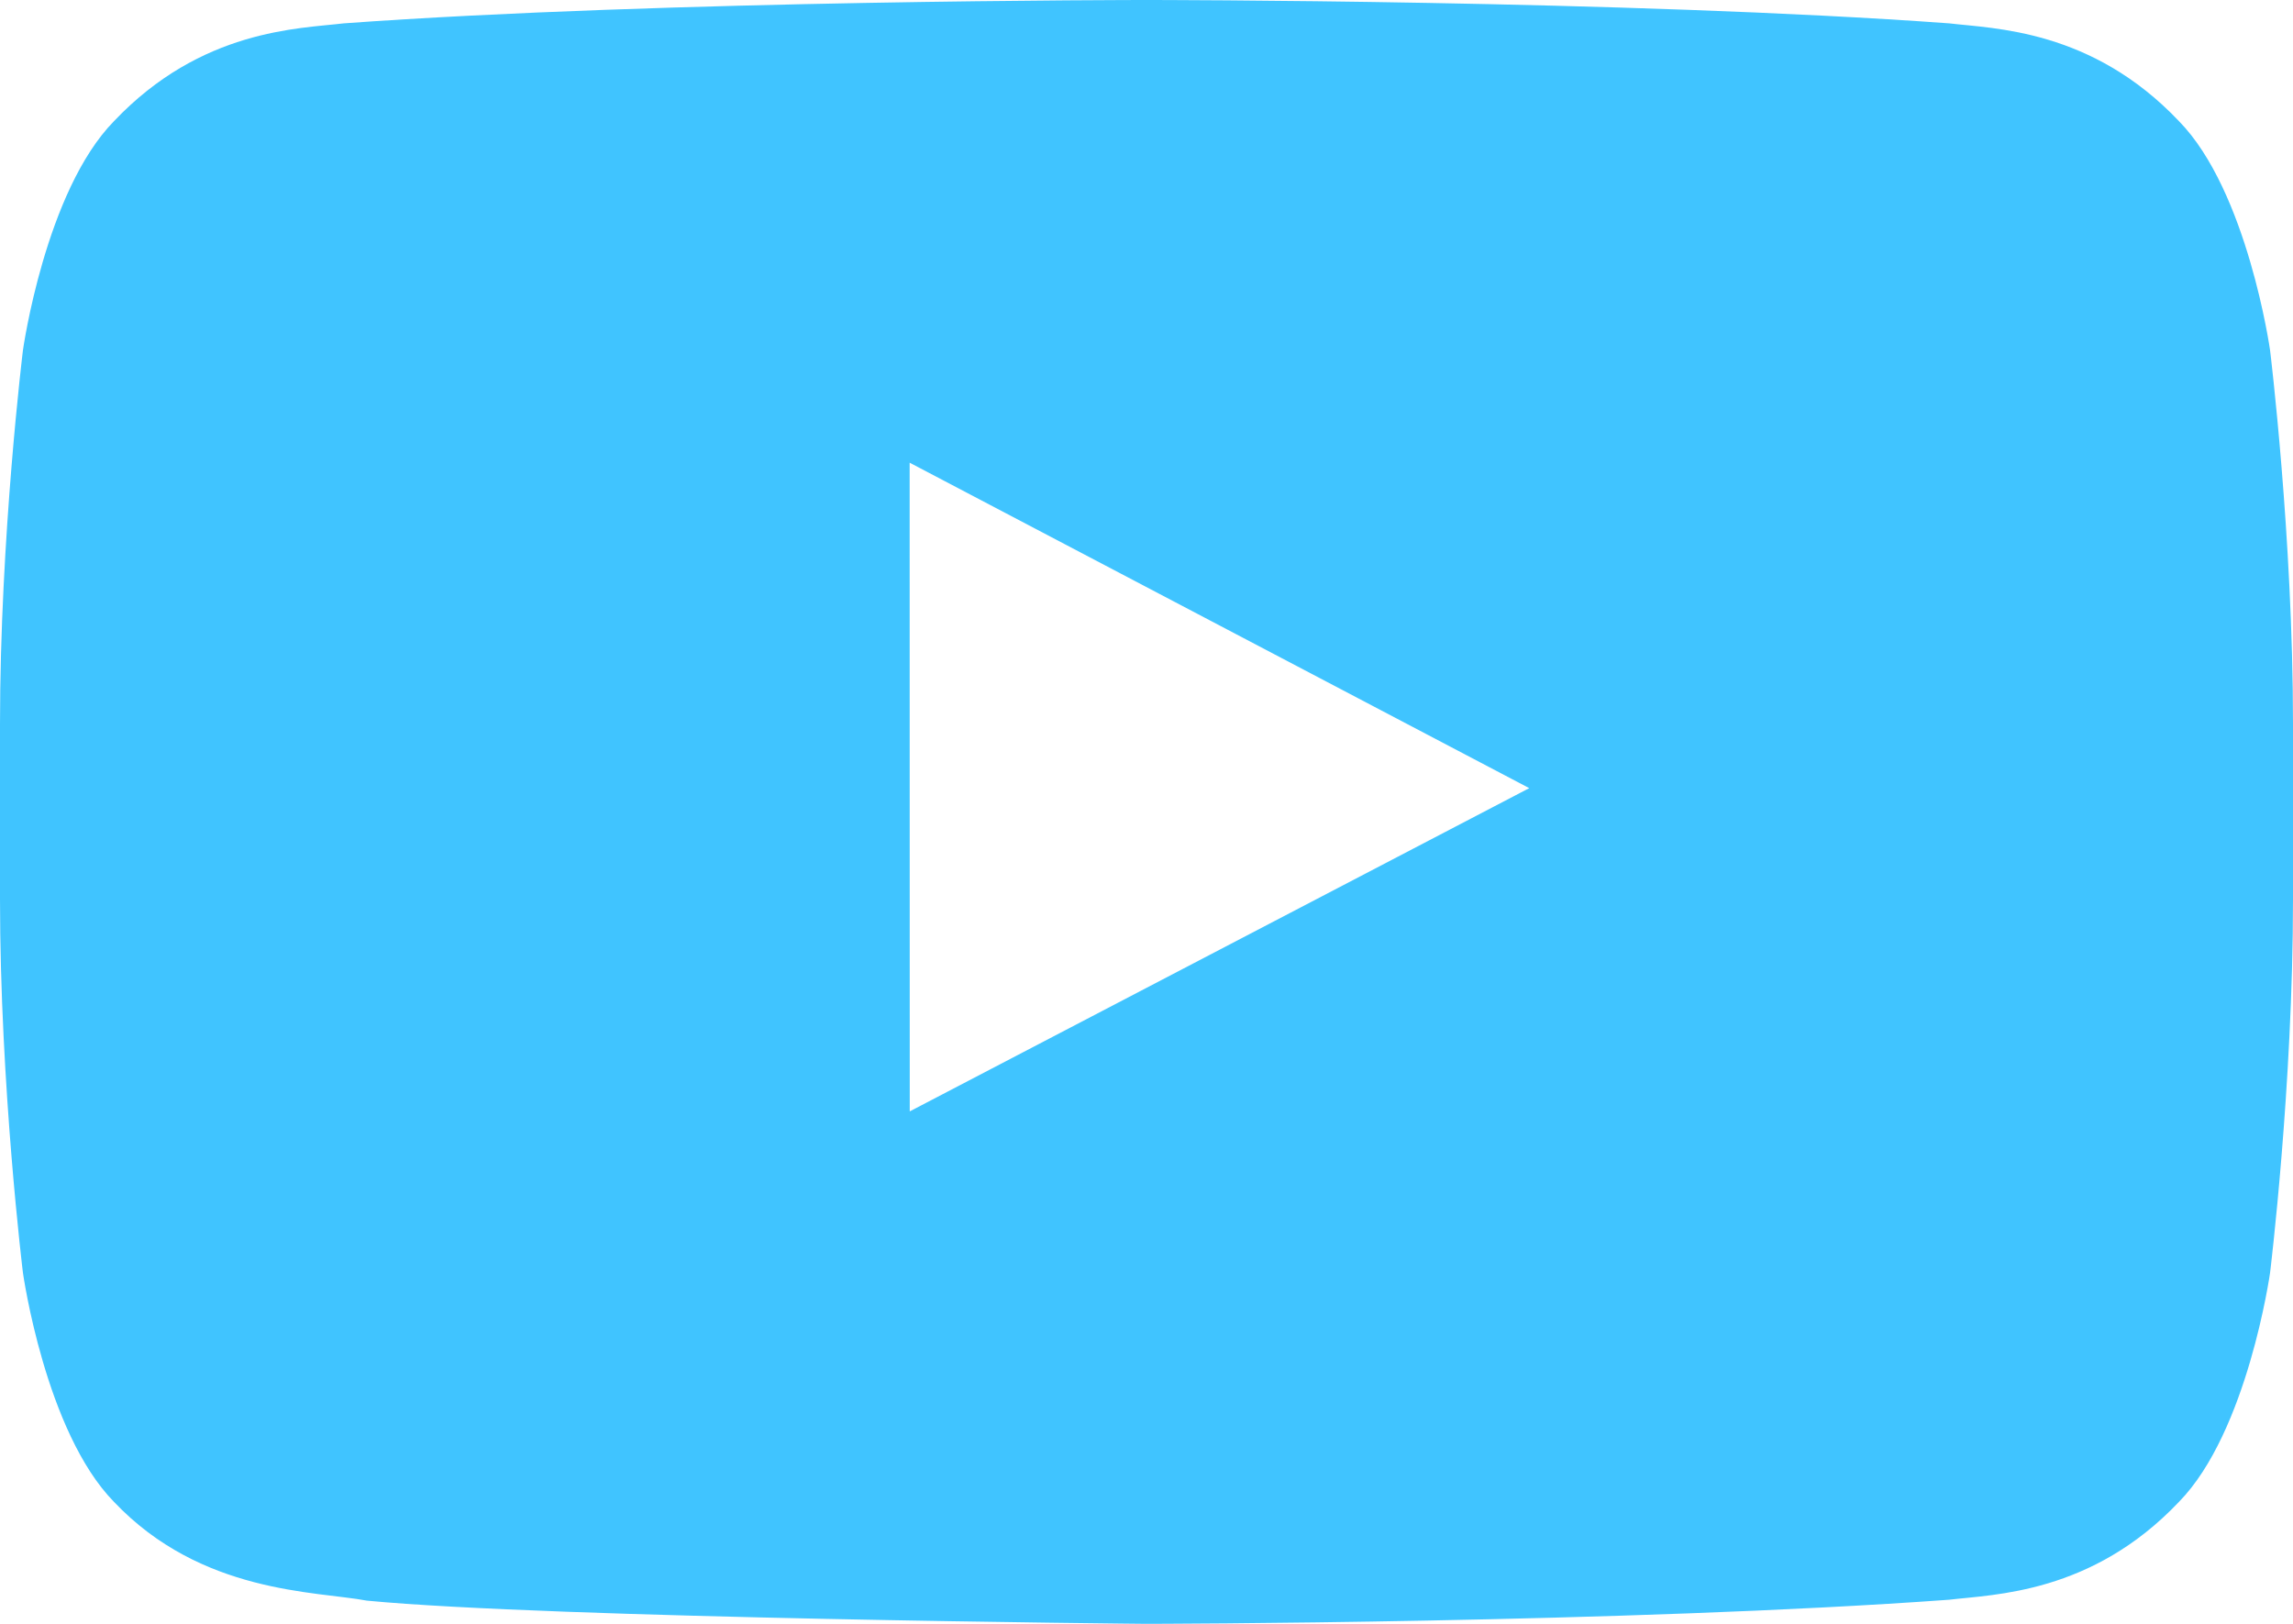
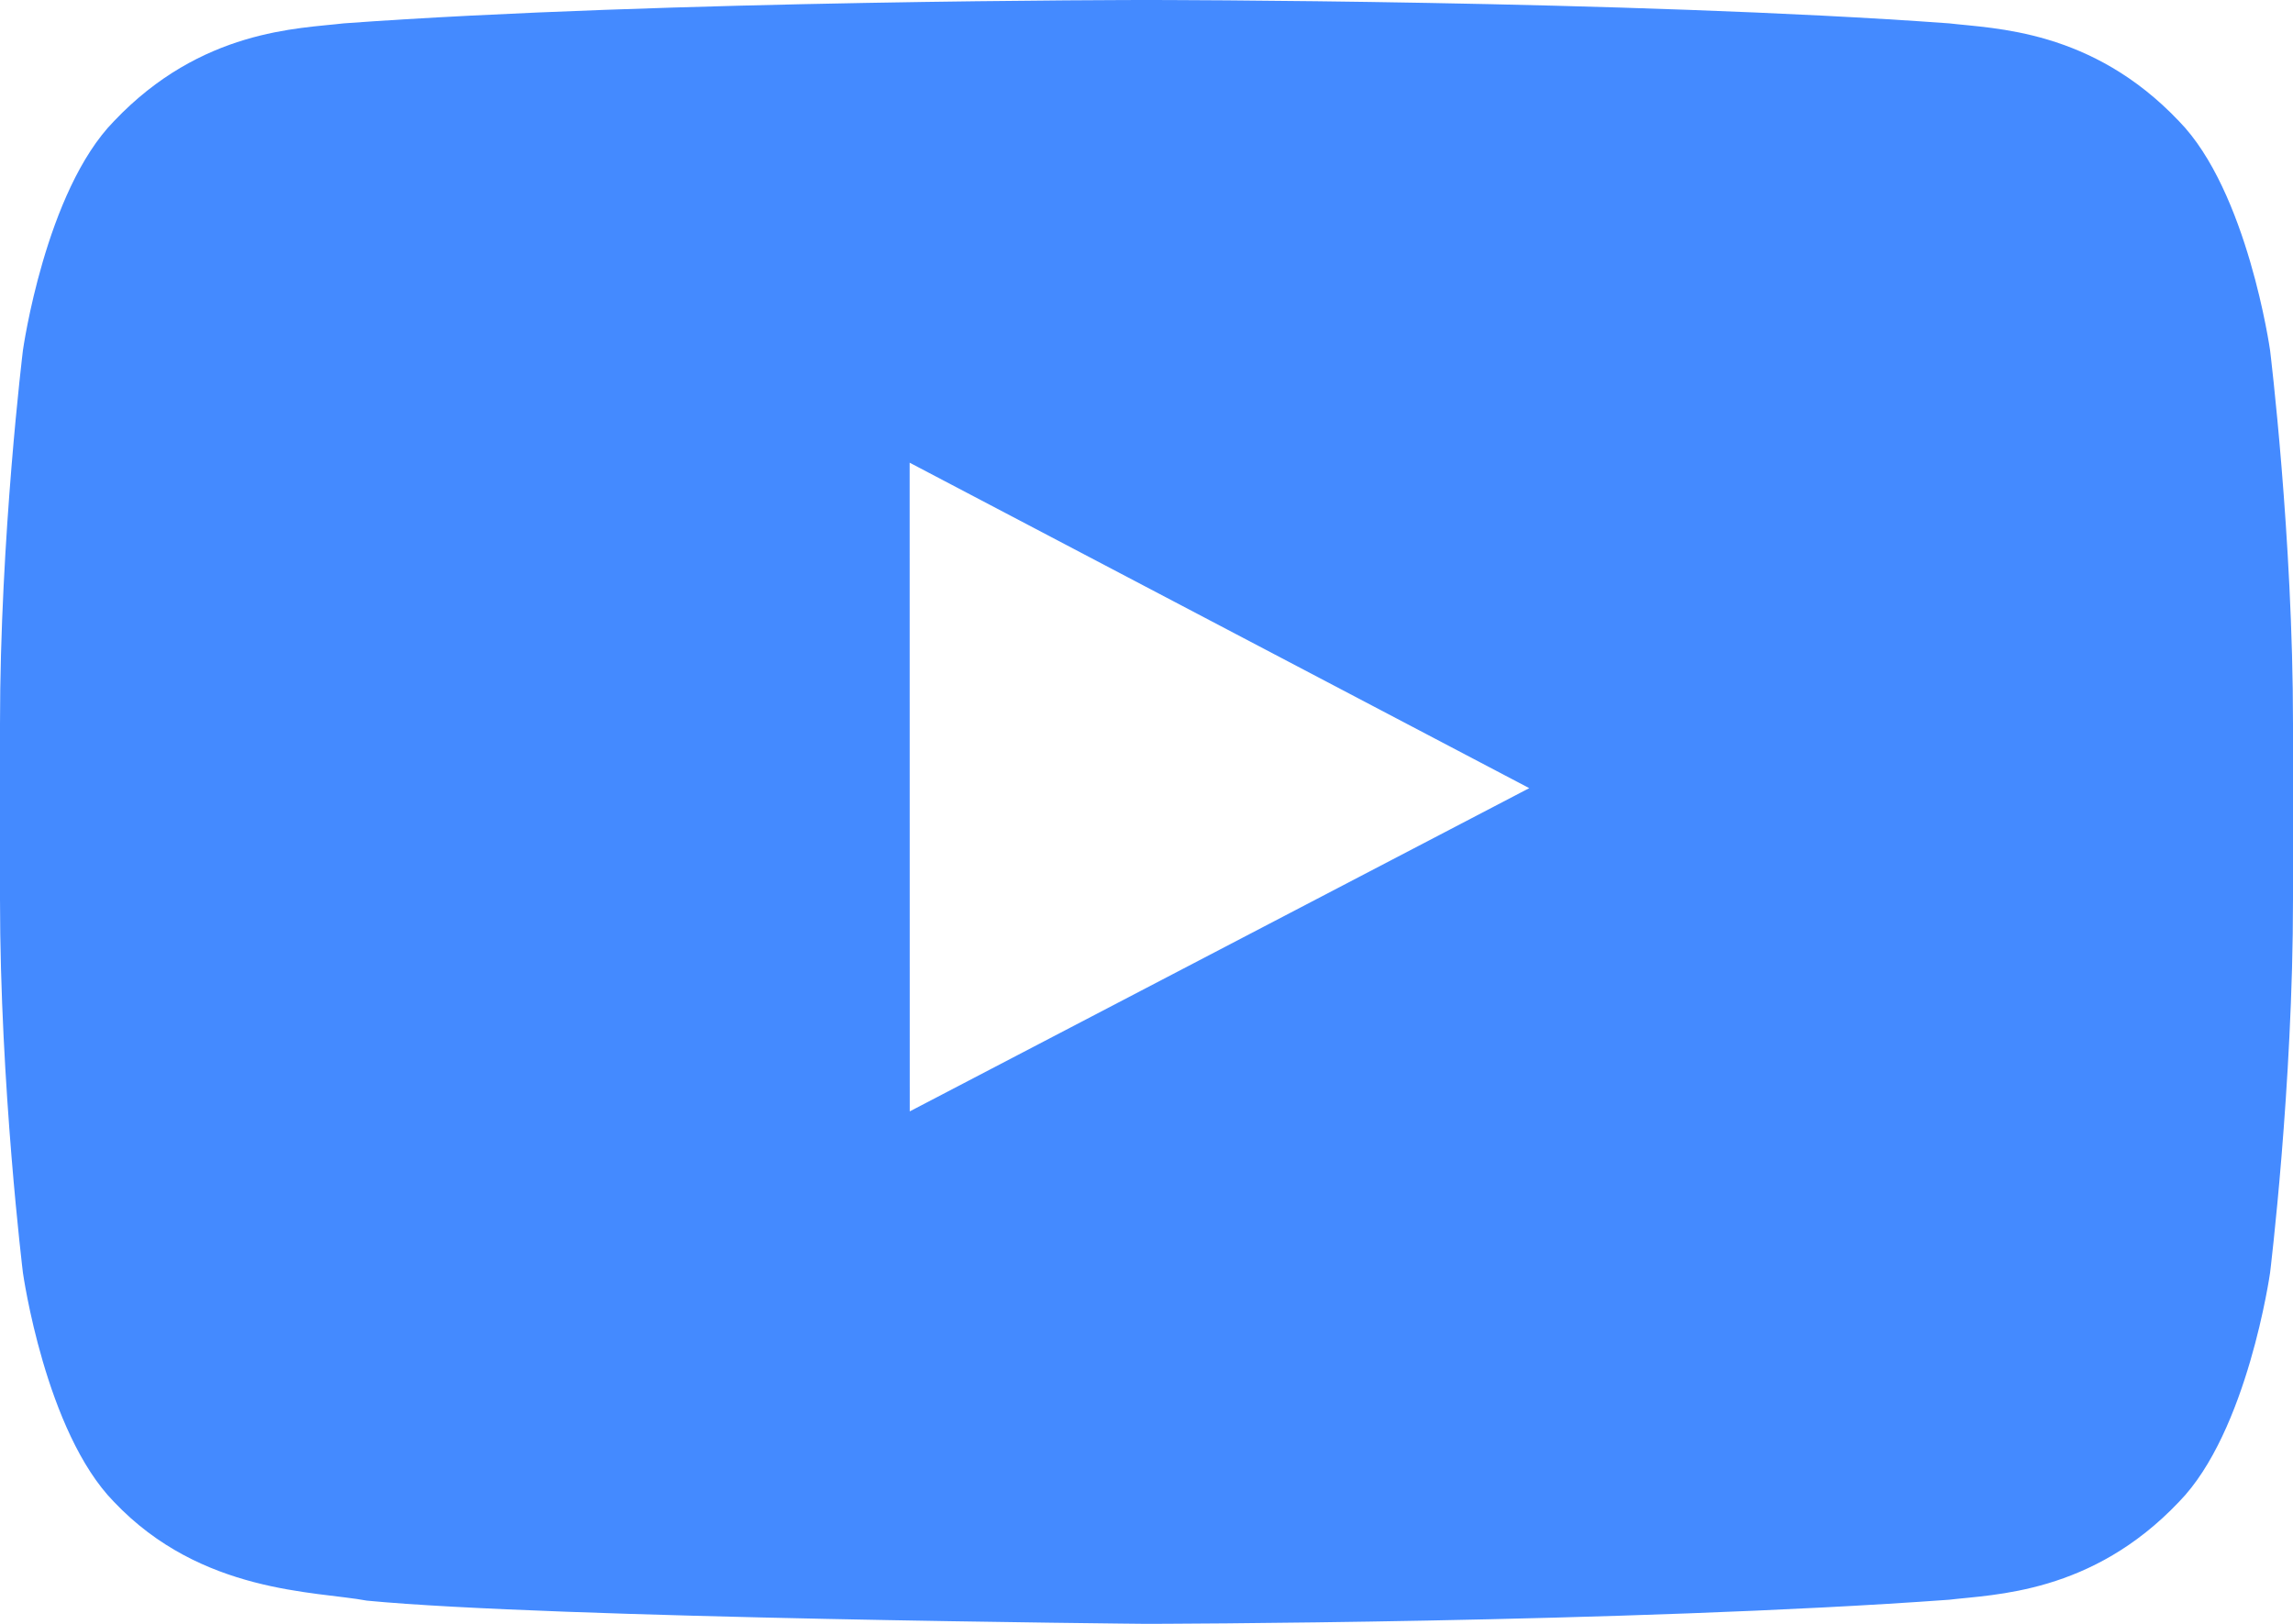
<svg xmlns="http://www.w3.org/2000/svg" width="48px" height="34px" viewBox="0 0 48 34" version="1.1">
  <g id="Icons" stroke="none" stroke-width="1" fill="none" fill-rule="evenodd">
-     <g id="Black" transform="translate(-200, -368)" fill="#40c4ff">
+     <g id="Black" transform="translate(-200, -368)" fill="#448aff">
      <path d="M219.044,391.27 L219.042,377.688 L232.012,384.502 L219.044,391.27 Z M247.52,375.334 C247.52,375.334 247.05,372.003 245.612,370.536 C243.786,368.61 241.74,368.601 240.803,368.489 C234.086,368 224.011,368 224.011,368 L223.989,368 C223.989,368 213.914,368 207.197,368.489 C206.258,368.601 204.214,368.61 202.387,370.536 C200.948,372.003 200.48,375.334 200.48,375.334 C200.48,375.334 200,379.247 200,383.158 L200,386.826 C200,390.738 200.48,394.649 200.48,394.649 C200.48,394.649 200.948,397.98 202.387,399.447 C204.214,401.373 206.612,401.313 207.68,401.514 C211.52,401.885 224,402 224,402 C224,402 234.086,401.985 240.803,401.495 C241.74,401.382 243.786,401.373 245.612,399.447 C247.05,397.98 247.52,394.649 247.52,394.649 C247.52,394.649 248,390.738 248,386.826 L248,383.158 C248,379.247 247.52,375.334 247.52,375.334 L247.52,375.334 Z" id="Youtube" />
    </g>
  </g>
</svg>
